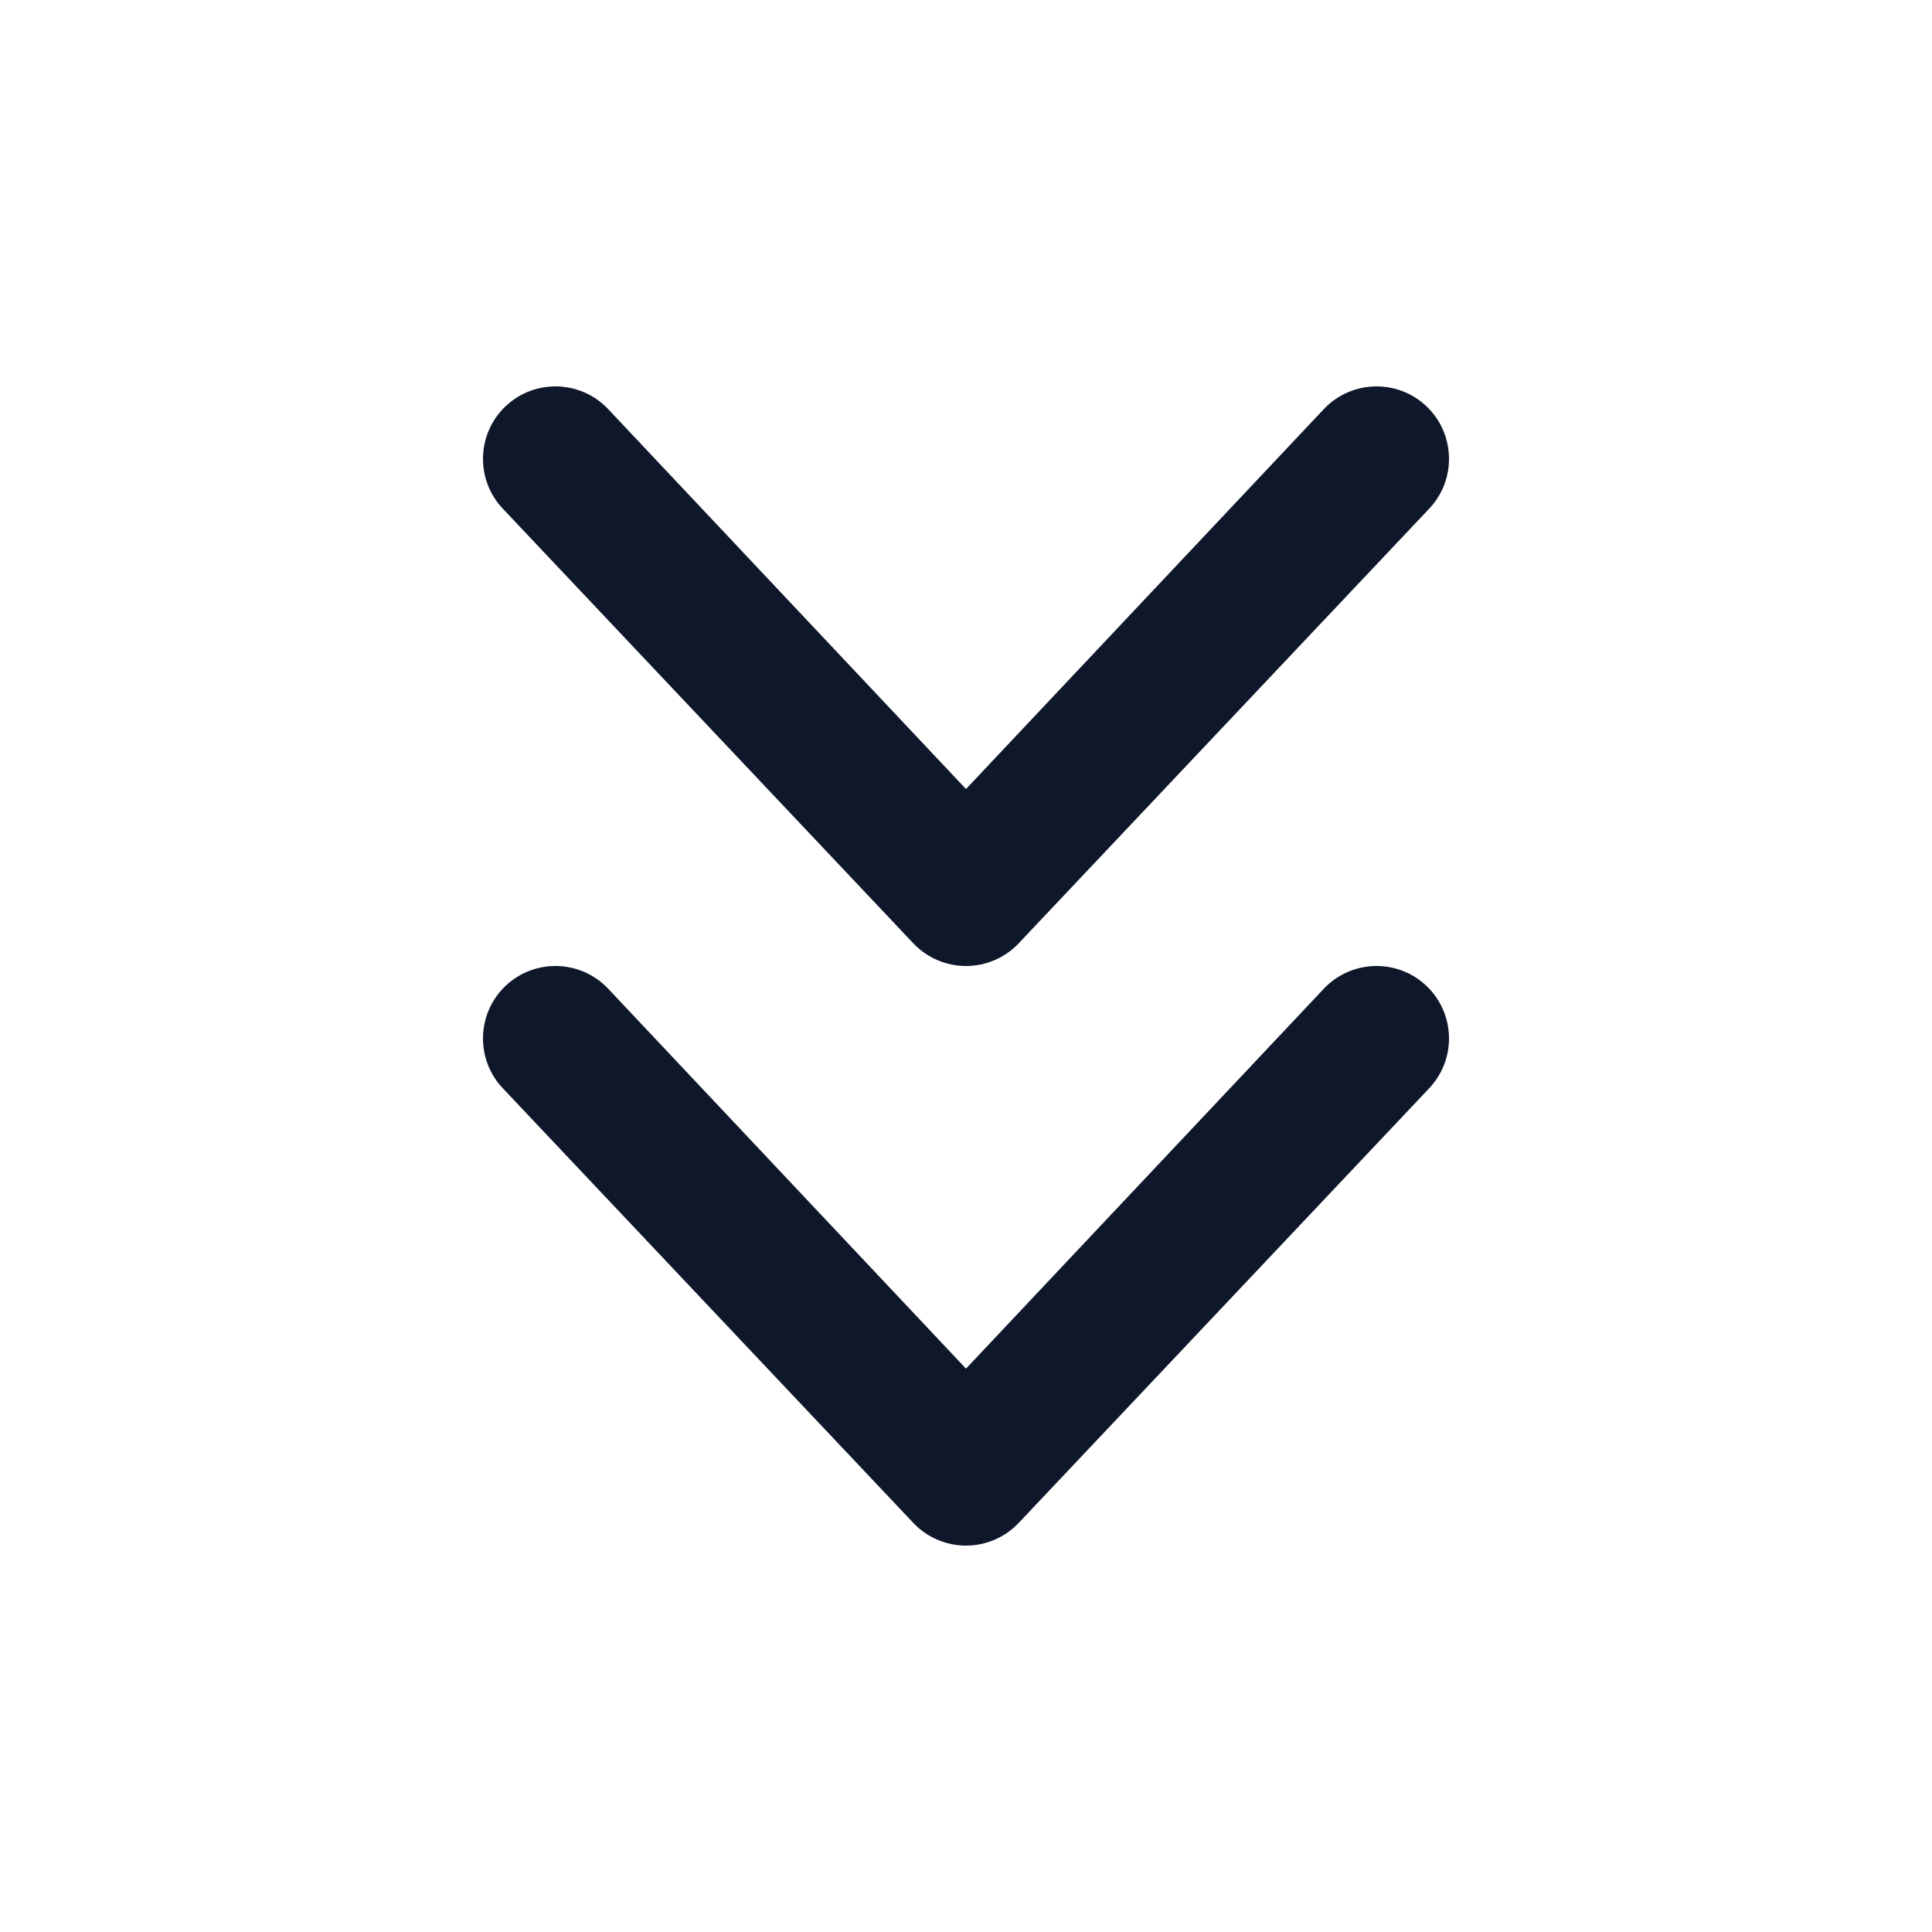
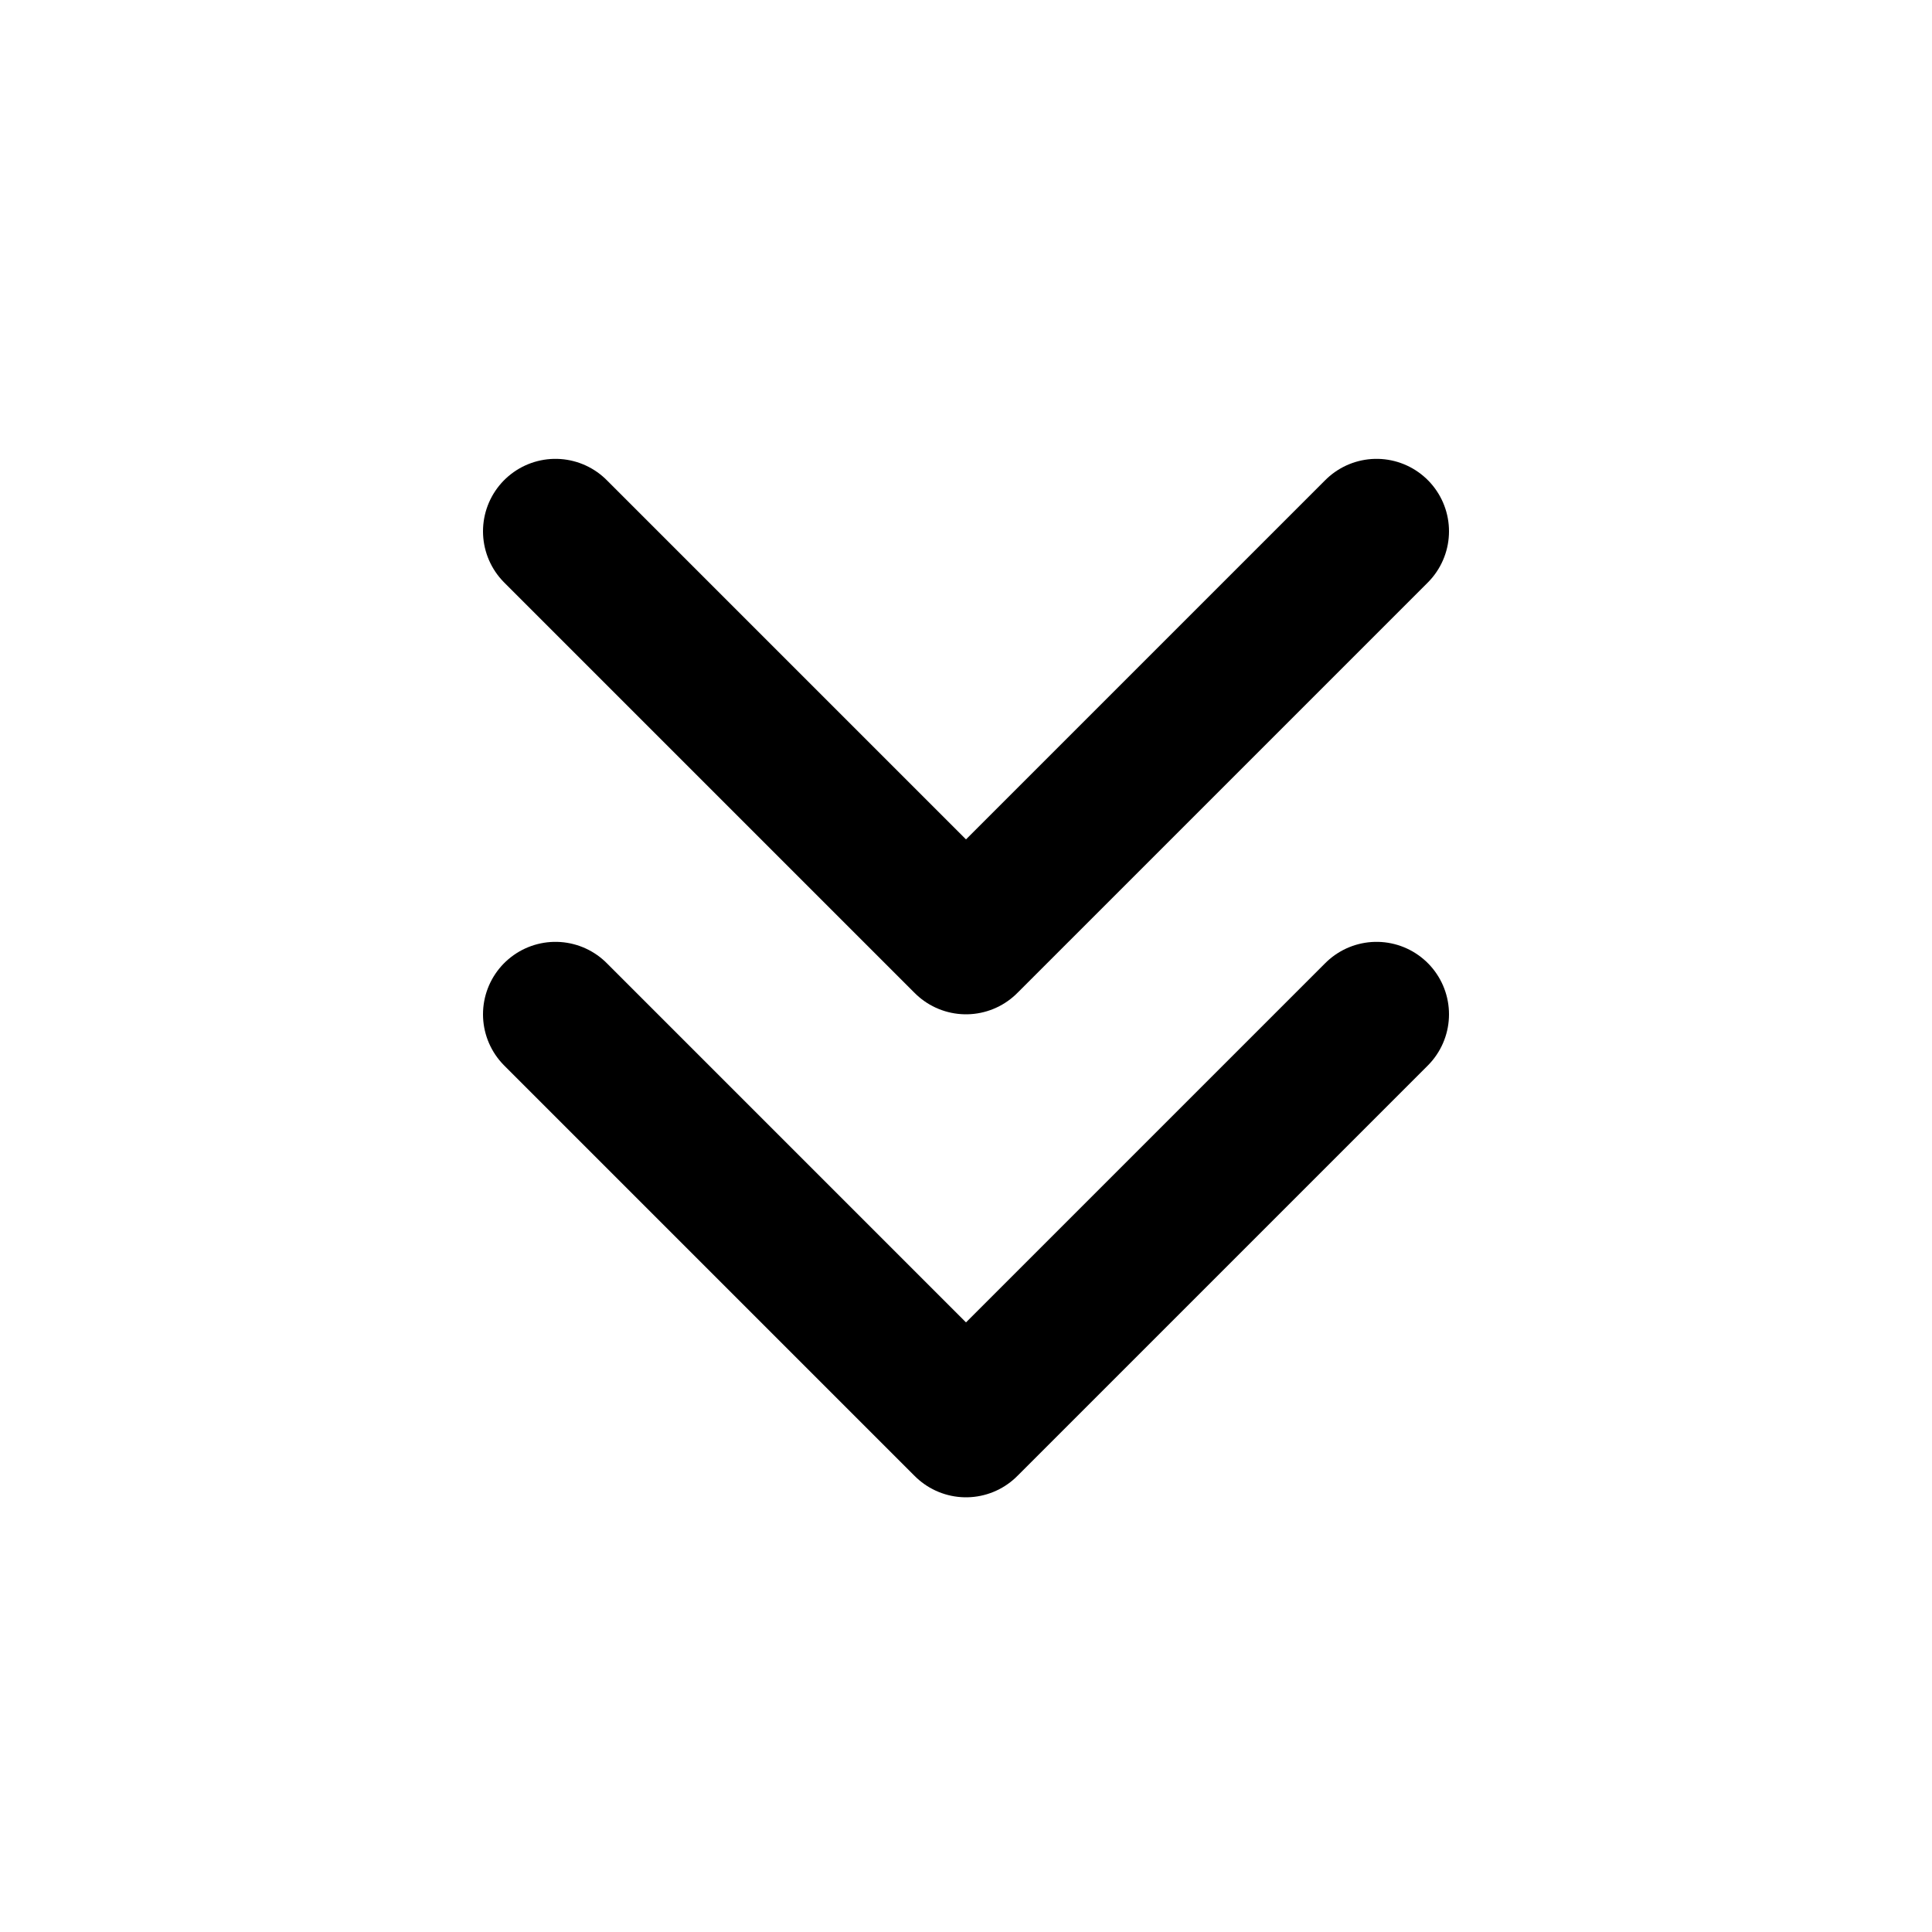
<svg xmlns="http://www.w3.org/2000/svg" width="20" height="20" viewBox="0 0 20 20" fill="none">
-   <path fill-rule="evenodd" clip-rule="evenodd" d="M14.77 4.209C15.068 4.496 15.078 4.971 14.791 5.27L10.541 9.77C10.399 9.917 10.204 10 10 10C9.796 10 9.601 9.917 9.459 9.77L5.209 5.27C4.922 4.971 4.932 4.496 5.23 4.209C5.529 3.922 6.004 3.932 6.291 4.23L10 8.168L13.709 4.23C13.996 3.932 14.471 3.922 14.77 4.209ZM14.77 10.209C15.068 10.496 15.078 10.971 14.791 11.27L10.541 15.77C10.399 15.917 10.204 16 10 16C9.796 16 9.601 15.917 9.459 15.77L5.209 11.27C4.922 10.971 4.932 10.496 5.23 10.209C5.529 9.922 6.004 9.932 6.291 10.23L10 14.168L13.709 10.23C13.996 9.932 14.471 9.922 14.77 10.209Z" fill="#0F172A" />
+   <path d="M5.75 5.5L10 9.75L14.25 5.5M5.75 10.5L10 14.75L14.25 10.5" stroke="black" stroke-width="1.5" stroke-linecap="round" stroke-linejoin="round" />
</svg>
